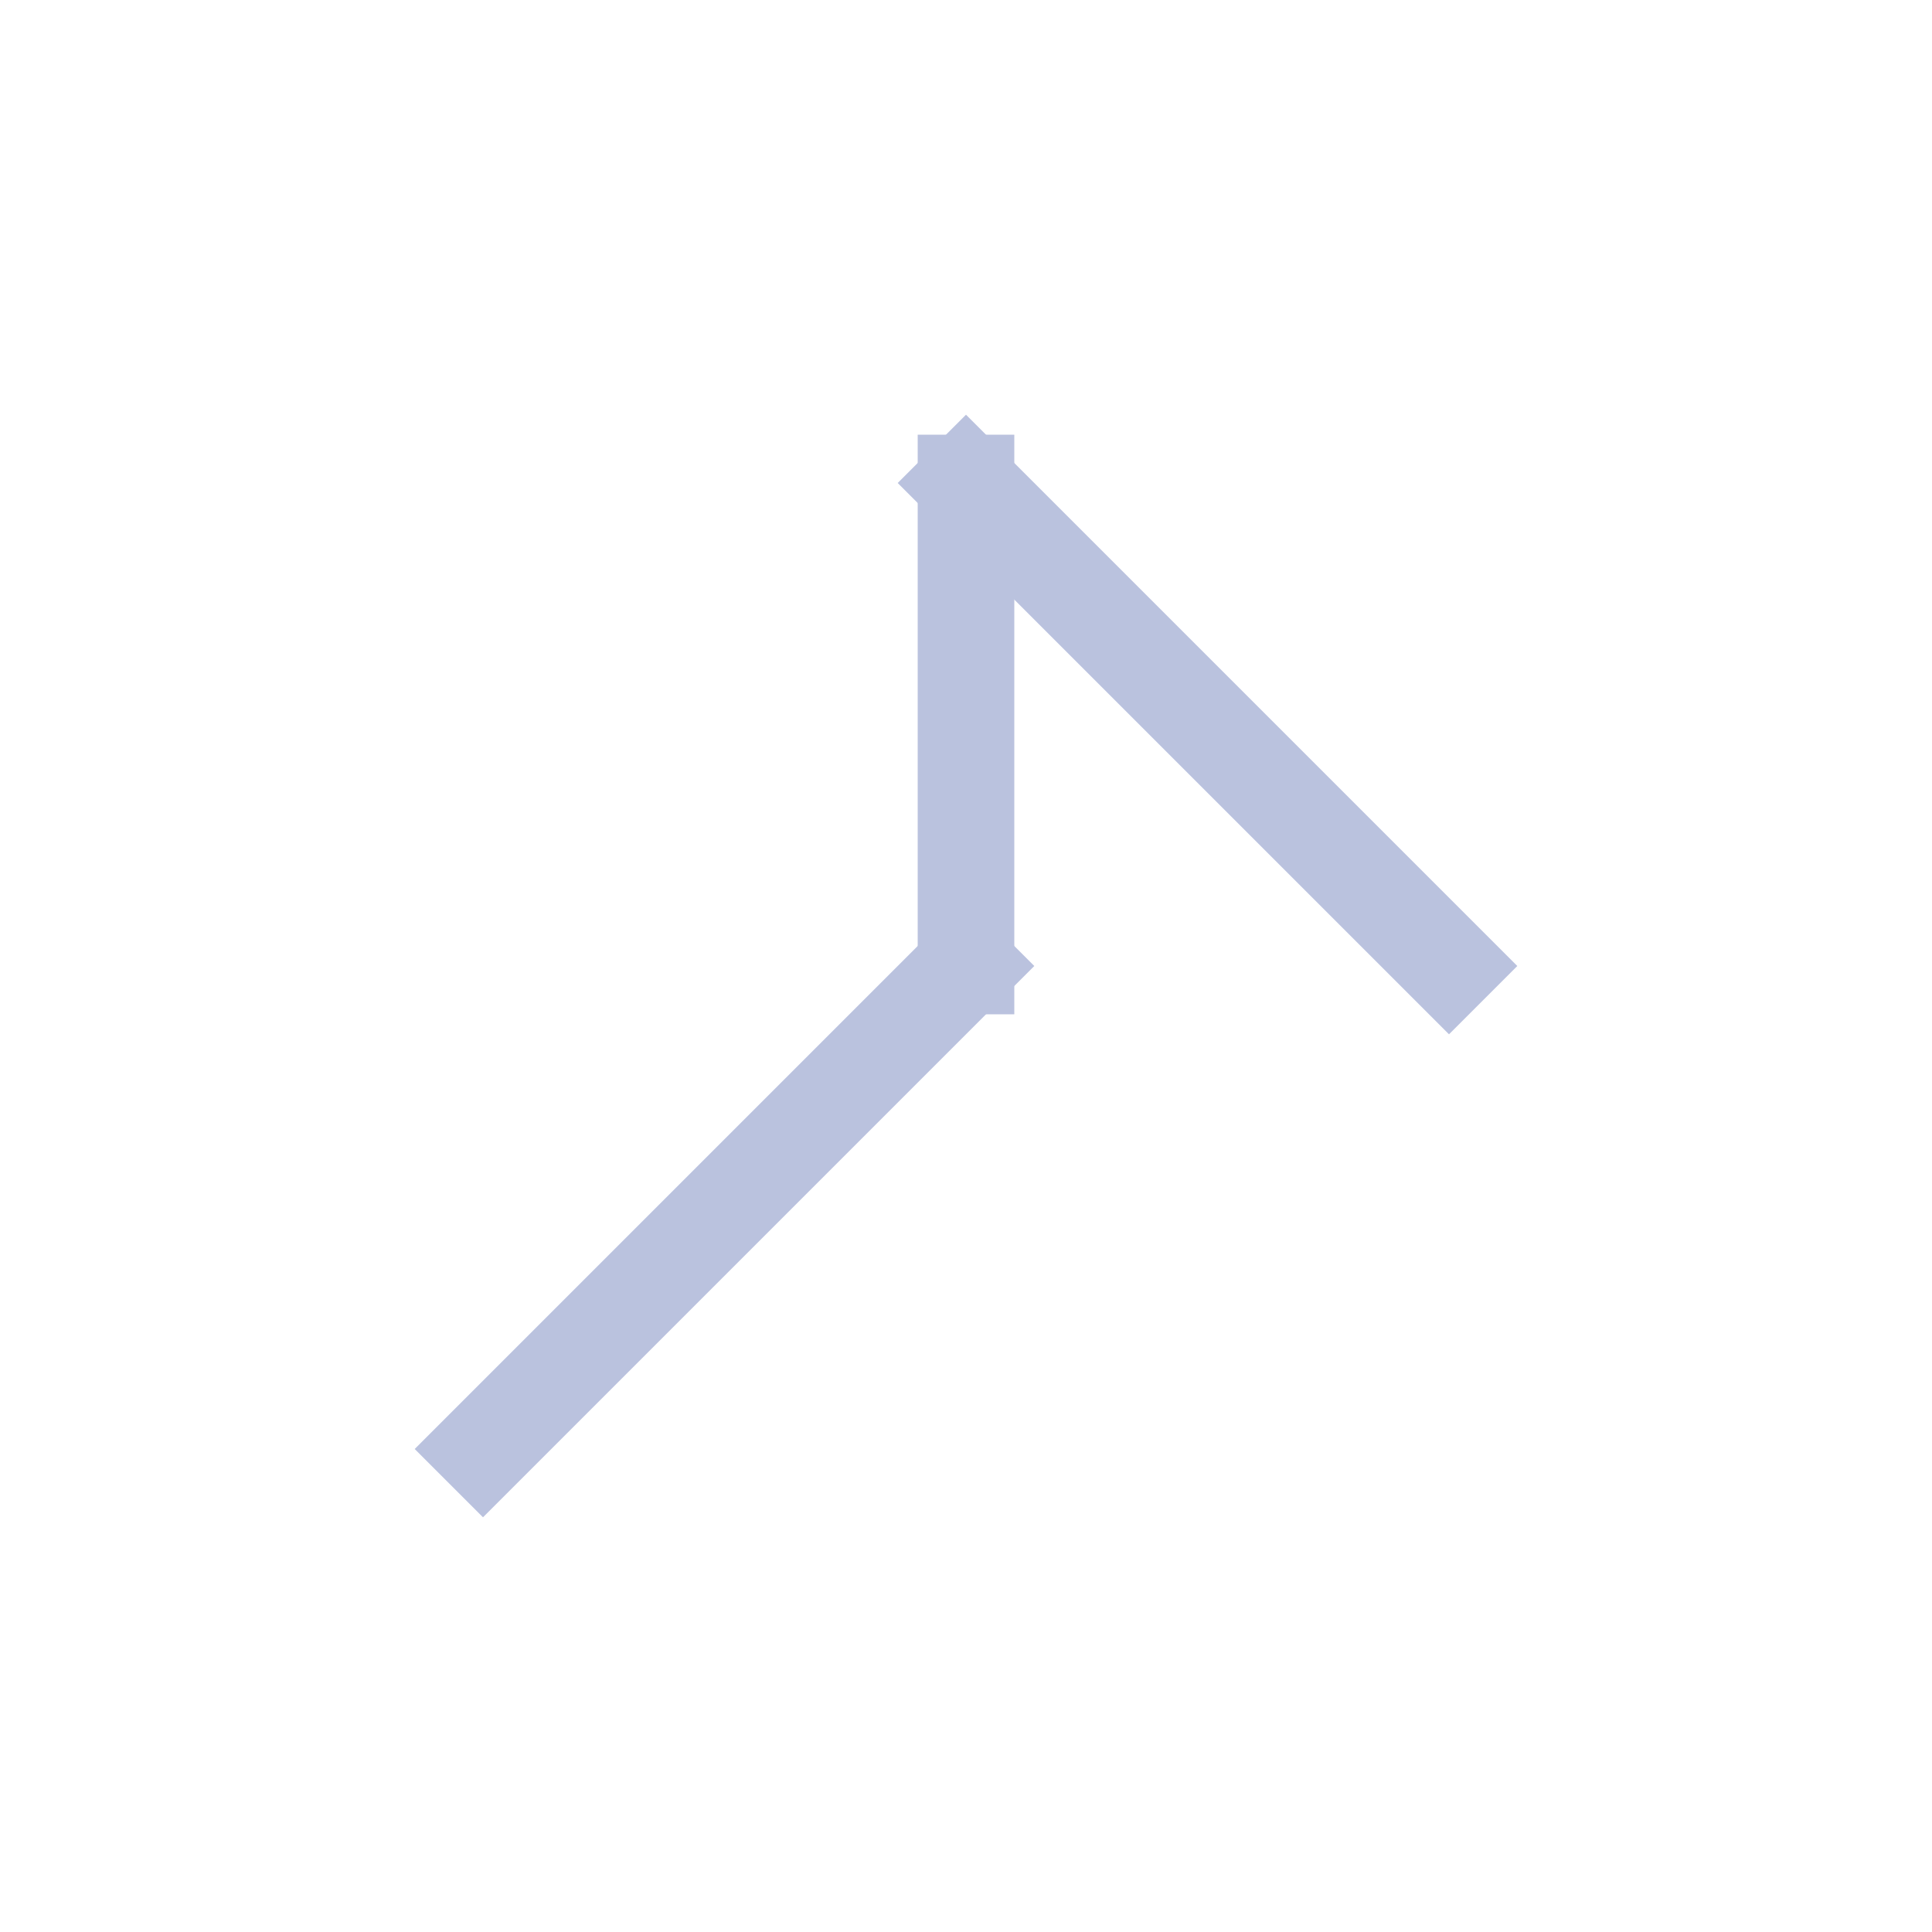
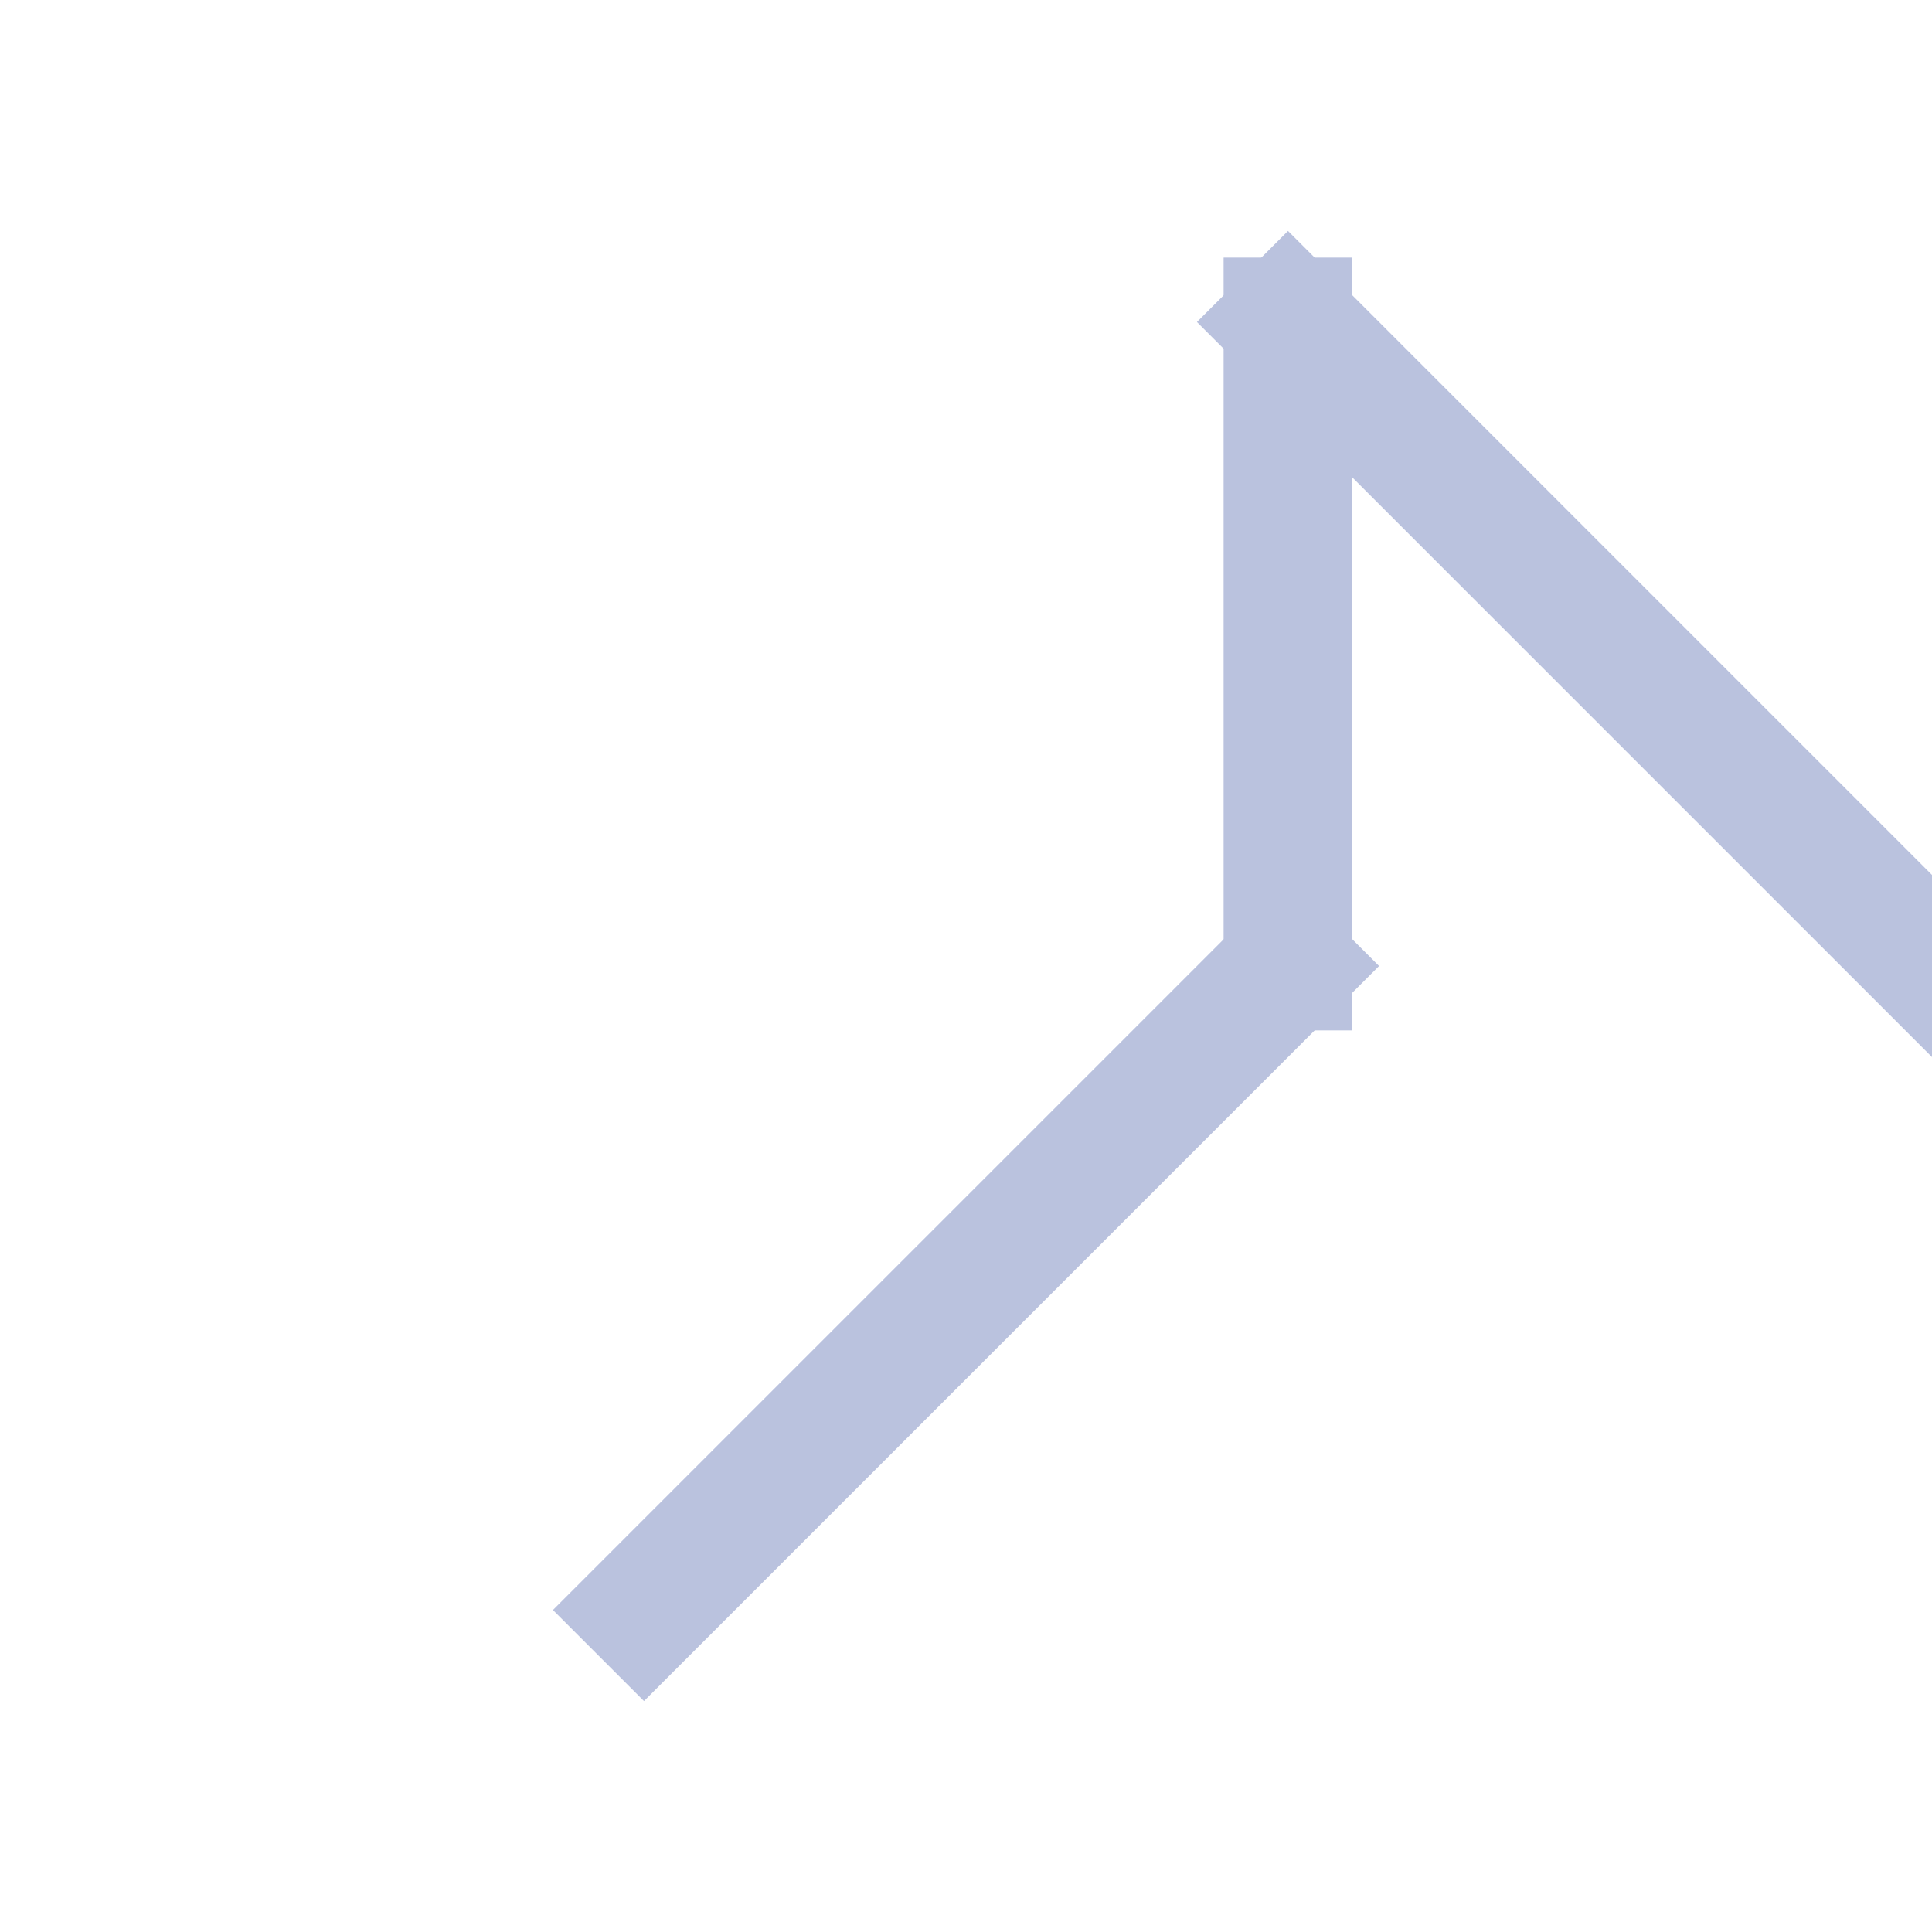
- <svg xmlns="http://www.w3.org/2000/svg" width="150" height="150" viewBox="0 0 200 100">
+ <svg xmlns="http://www.w3.org/2000/svg" width="150" height="150" viewBox="0 0 150 100">
  <defs>
    <g id="p">
      <line x1="0" y1="0" x2="0" y2="100" />
      <line x1="0" y1="0" x2="50" y2="0" />
    </g>
    <g id="b">
      <line x1="0" y1="0" x2="0" y2="100" />
      <line x1="0" y1="100" x2="50" y2="100" />
    </g>
    <g id="t">
      <line x1="50" y1="0" x2="50" y2="100" />
      <line x1="0" y1="0" x2="50" y2="0" />
    </g>
    <g id="k">
      <line x1="0" y1="0" x2="0" y2="50" />
      <line x1="0" y1="50" x2="50" y2="100" />
    </g>
    <g id="f">
      <line x1="0" y1="0" x2="0" y2="50" />
      <line x1="0" y1="0" x2="50" y2="0" />
    </g>
    <g id="sh">
      <line x1="0" y1="0" x2="0" y2="50" />
      <line x1="0" y1="0" x2="50" y2="50" />
    </g>
    <g id="zh">
      <line x1="0" y1="0" x2="0" y2="50" />
    </g>
    <g id="h">
      <line x1="0" y1="0" x2="0" y2="50" />
      <line x1="0" y1="50" x2="50" y2="50" />
      <line x1="50" y1="50" x2="50" y2="100" />
    </g>
    <g id="u">
      <line x1="0" y1="0" x2="0" y2="50" />
      <line x1="0" y1="50" x2="50" y2="50" />
      <line x1="0" y1="0" x2="50" y2="0" />
      <line x1="50" y1="0" x2="50" y2="50" />
    </g>
    <g id="o">
      <line x1="0" y1="0" x2="0" y2="50" />
      <line x1="0" y1="50" x2="50" y2="50" />
      <line x1="0" y1="0" x2="50" y2="0" />
    </g>
    <g id="ough">
      <line x1="0" y1="0" x2="0" y2="50" />
      <line x1="0" y1="50" x2="50" y2="50" />
      <line x1="0" y1="0" x2="50" y2="50" />
    </g>
    <g id="a">
      <line x1="0" y1="0" x2="0" y2="50" />
      <line x1="0" y1="0" x2="50" y2="50" />
      <line x1="0" y1="50" x2="50" y2="100" />
    </g>
    <g id="*">
      <line x1="50" y1="0" x2="50" y2="50" />
      <line x1="50" y1="0" x2="100" y2="50" />
      <line x1="50" y1="50" x2="0" y2="100" />
    </g>
    <g id="mb">
      <line x1="0" y1="0" x2="0" y2="50" />
      <line x1="0" y1="50" x2="50" y2="50" />
      <line x1="0" y1="50" x2="50" y2="100" />
    </g>
    <g id="ng">
      <line x1="0" y1="0" x2="0" y2="50" />
      <line x1="0" y1="50" x2="50" y2="0" />
      <line x1="0" y1="50" x2="50" y2="100" />
    </g>
  </defs>
  <g stroke="#bac2de" stroke-width="10" stroke-linecap="square" fill="none">
    <use href="#*" transform="translate(50,0)" />
  </g>
</svg>
